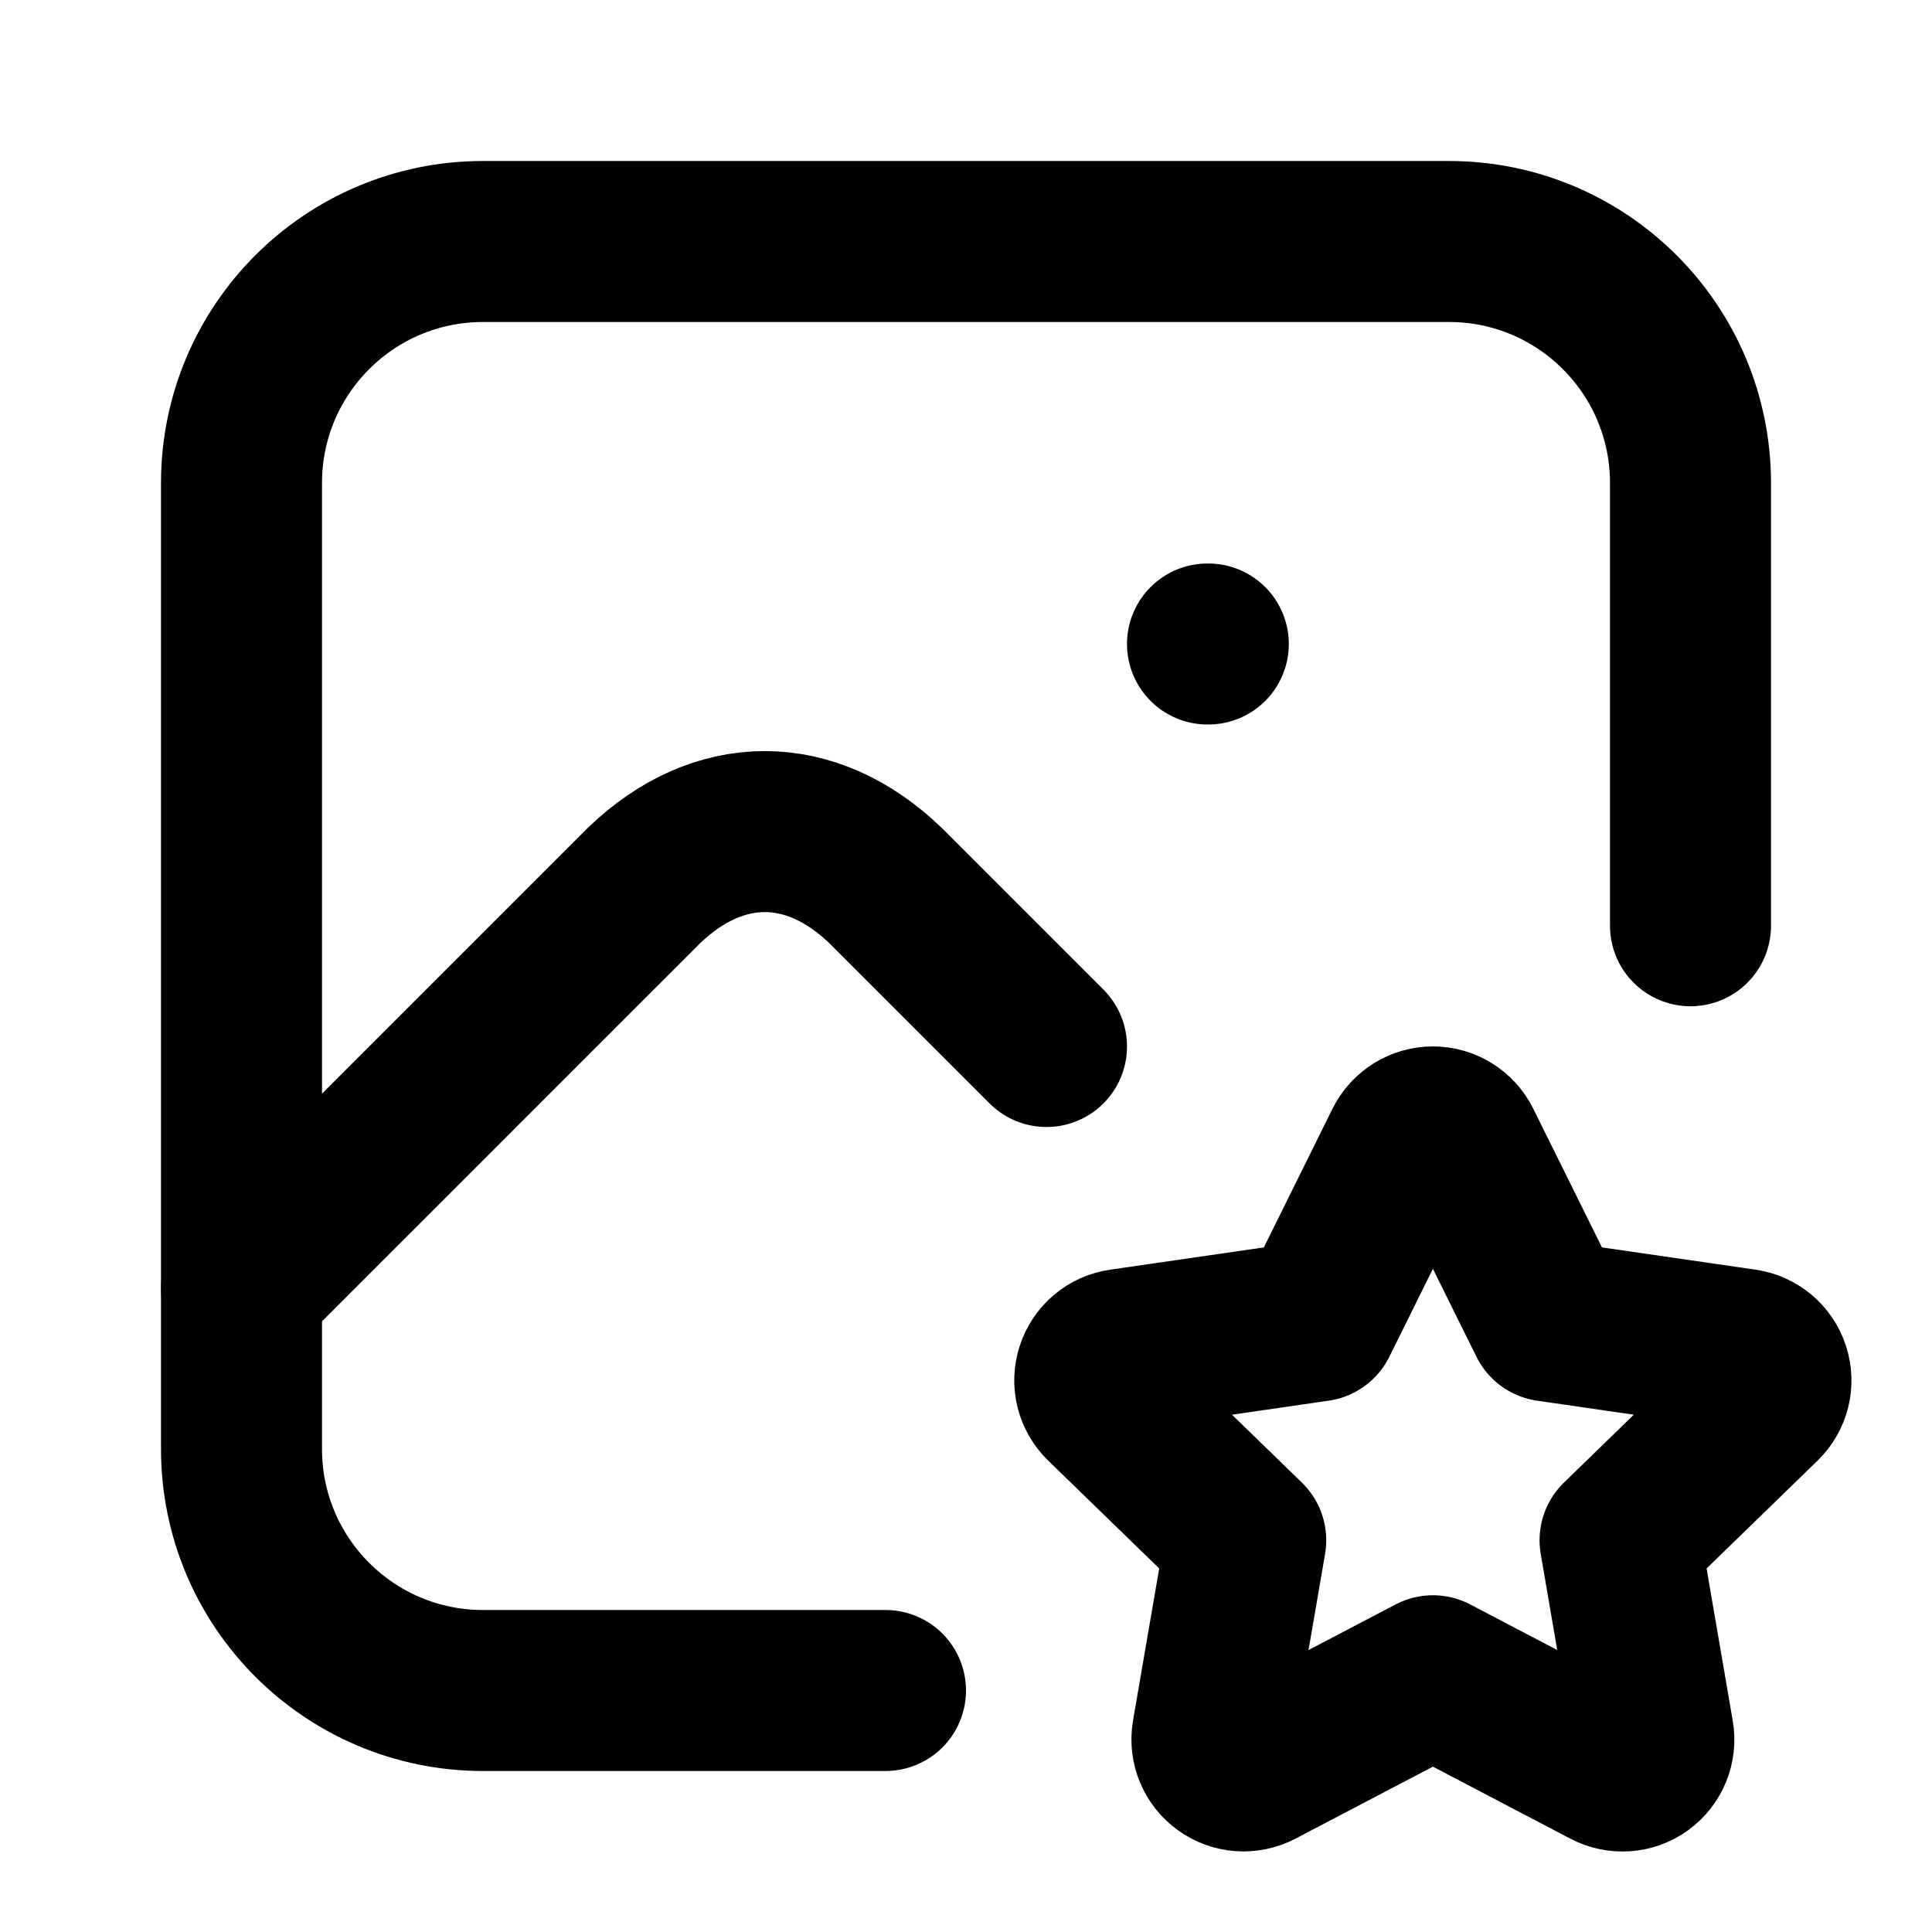
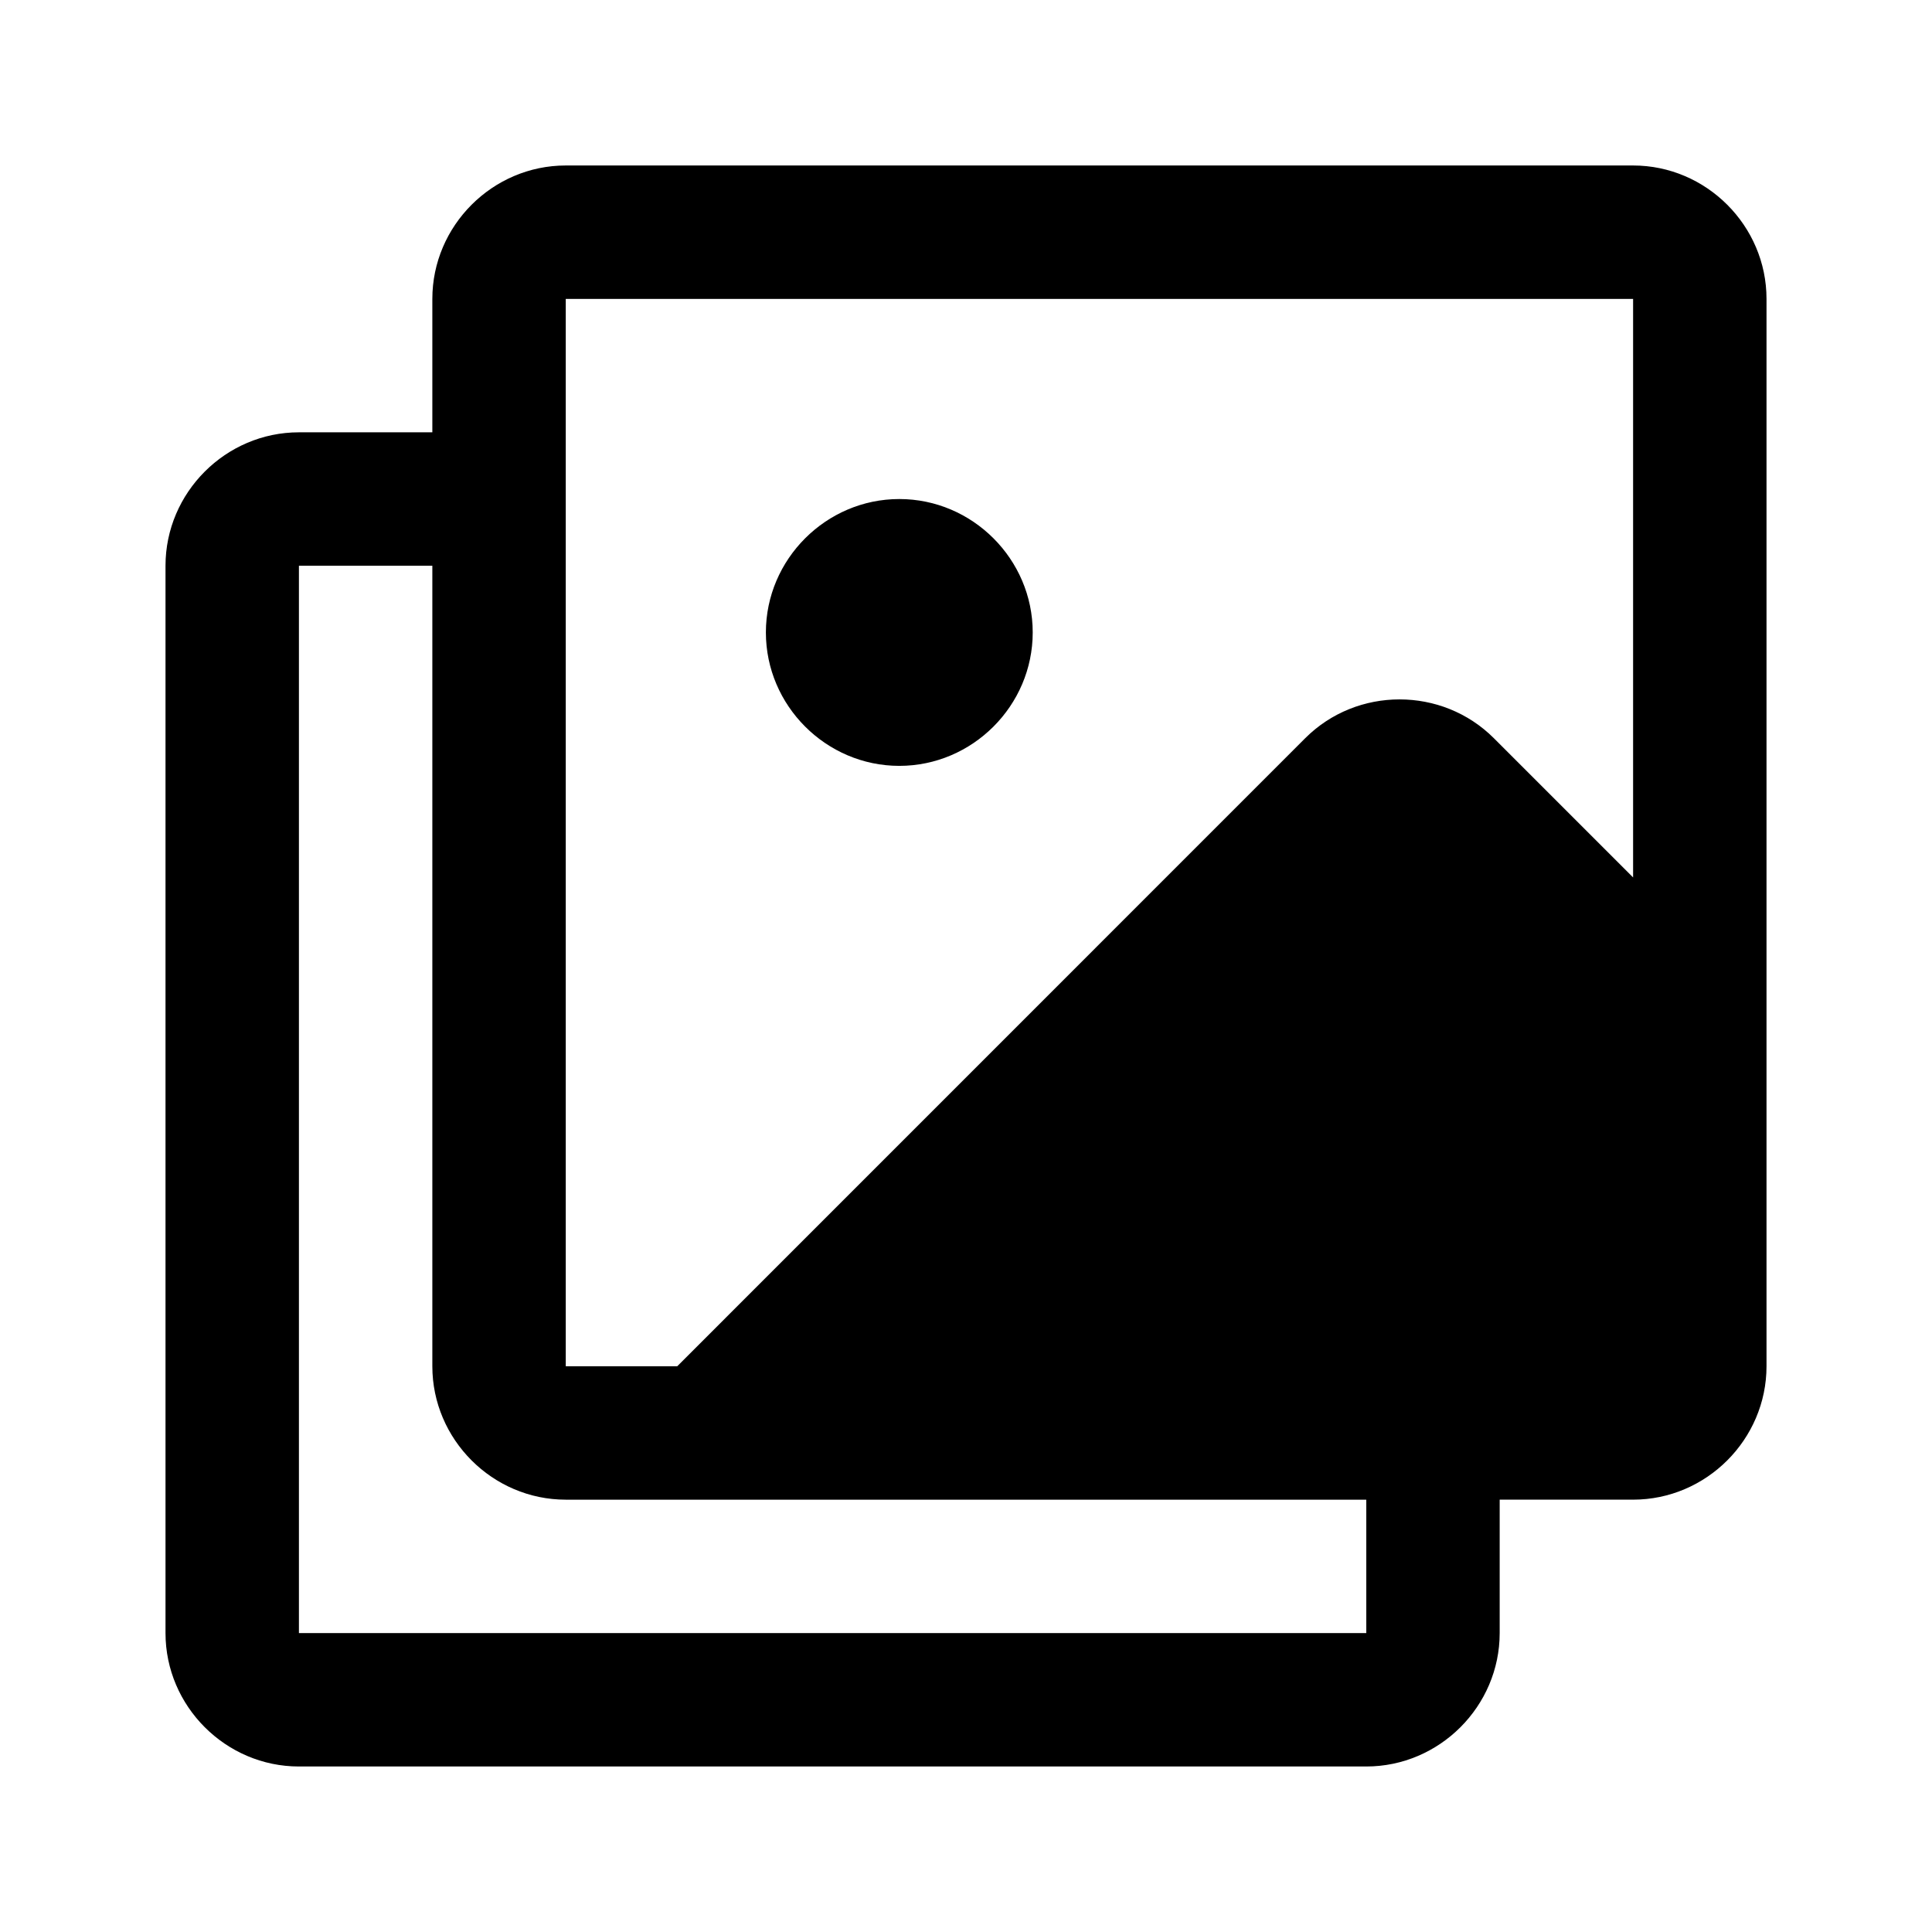
- <svg xmlns="http://www.w3.org/2000/svg" width="180px" height="180px" viewBox="0 0 180 180" version="1.1">
+ <svg xmlns="http://www.w3.org/2000/svg" width="100%" height="100%" viewBox="0 0 180 180" version="1.1" xml:space="preserve" style="fill-rule:evenodd;clip-rule:evenodd;stroke-linejoin:round;stroke-miterlimit:2;">
  <g id="surface1">
-     <path style="fill:none;stroke-width:2;stroke-linecap:round;stroke-linejoin:round;stroke:rgb(0%,0%,0%);stroke-opacity:1;stroke-miterlimit:4;" d="M 15 8 L 15.01 8 " transform="matrix(7.5,0,0,7.5,0,0)" />
-     <path style="fill:none;stroke-width:2;stroke-linecap:round;stroke-linejoin:round;stroke:rgb(0%,0%,0%);stroke-opacity:1;stroke-miterlimit:4;" d="M 11 21 L 6 21 C 4.343 21 3 19.657 3 18 L 3 6 C 3 4.343 4.343 3 6 3 L 18 3 C 19.657 3 21 4.343 21 6 L 21 11.5 " transform="matrix(7.5,0,0,7.5,0,0)" />
-     <path style="fill:none;stroke-width:2;stroke-linecap:round;stroke-linejoin:round;stroke:rgb(0%,0%,0%);stroke-opacity:1;stroke-miterlimit:4;" d="M 3 16 L 8 11 C 8.928 10.107 10.072 10.107 11 11 L 13 13 " transform="matrix(7.5,0,0,7.5,0,0)" />
-     <path style="fill:none;stroke-width:2;stroke-linecap:round;stroke-linejoin:round;stroke:rgb(0%,0%,0%);stroke-opacity:1;stroke-miterlimit:4;" d="M 17.8 20.817 L 15.628 21.955 C 15.496 22.023 15.338 22.012 15.218 21.925 C 15.097 21.839 15.036 21.691 15.06 21.545 L 15.475 19.134 L 13.718 17.427 C 13.611 17.323 13.572 17.168 13.619 17.027 C 13.665 16.885 13.787 16.782 13.935 16.762 L 16.363 16.41 L 17.449 14.217 C 17.515 14.084 17.651 13.999 17.8 13.999 C 17.949 13.999 18.085 14.084 18.151 14.217 L 19.237 16.41 L 21.665 16.762 C 21.812 16.783 21.934 16.886 21.98 17.027 C 22.027 17.168 21.988 17.323 21.882 17.427 L 20.125 19.134 L 20.539 21.544 C 20.565 21.691 20.504 21.839 20.384 21.926 C 20.263 22.014 20.104 22.024 19.972 21.955 Z M 17.8 20.817 " transform="matrix(7.5,0,0,7.5,0,0)" />
+     <path d="M152.152,15.418l-99.442,0c-6.819,0 -12.43,5.611 -12.43,12.43l0,12.43l-12.43,0c-6.819,0 -12.43,5.611 -12.43,12.43l0,99.442c0,6.819 5.611,12.43 12.43,12.43l99.442,0c6.819,0 12.43,-5.611 12.43,-12.43l0,-12.43l12.43,0c6.819,0 12.43,-5.611 12.43,-12.43l0,-99.442c0,-6.819 -5.611,-12.43 -12.43,-12.43Zm-99.442,12.43l99.442,0l0,53.901l-12.974,-12.974c-4.821,-4.818 -12.752,-4.818 -17.573,0l-58.508,58.516l-10.387,0l0,-99.442Zm74.582,124.303l-99.442,0l-0,-99.442l12.43,0l0,74.582c0,6.819 5.611,12.43 12.43,12.43l74.582,0l0,12.43Zm-55.936,-93.227c0,-6.819 5.611,-12.43 12.43,-12.43c6.819,0 12.43,5.611 12.43,12.43c0,6.819 -5.611,12.43 -12.43,12.43c-6.819,0 -12.43,-5.611 -12.43,-12.43Z" style="fill-rule:nonzero;" />
  </g>
</svg>
